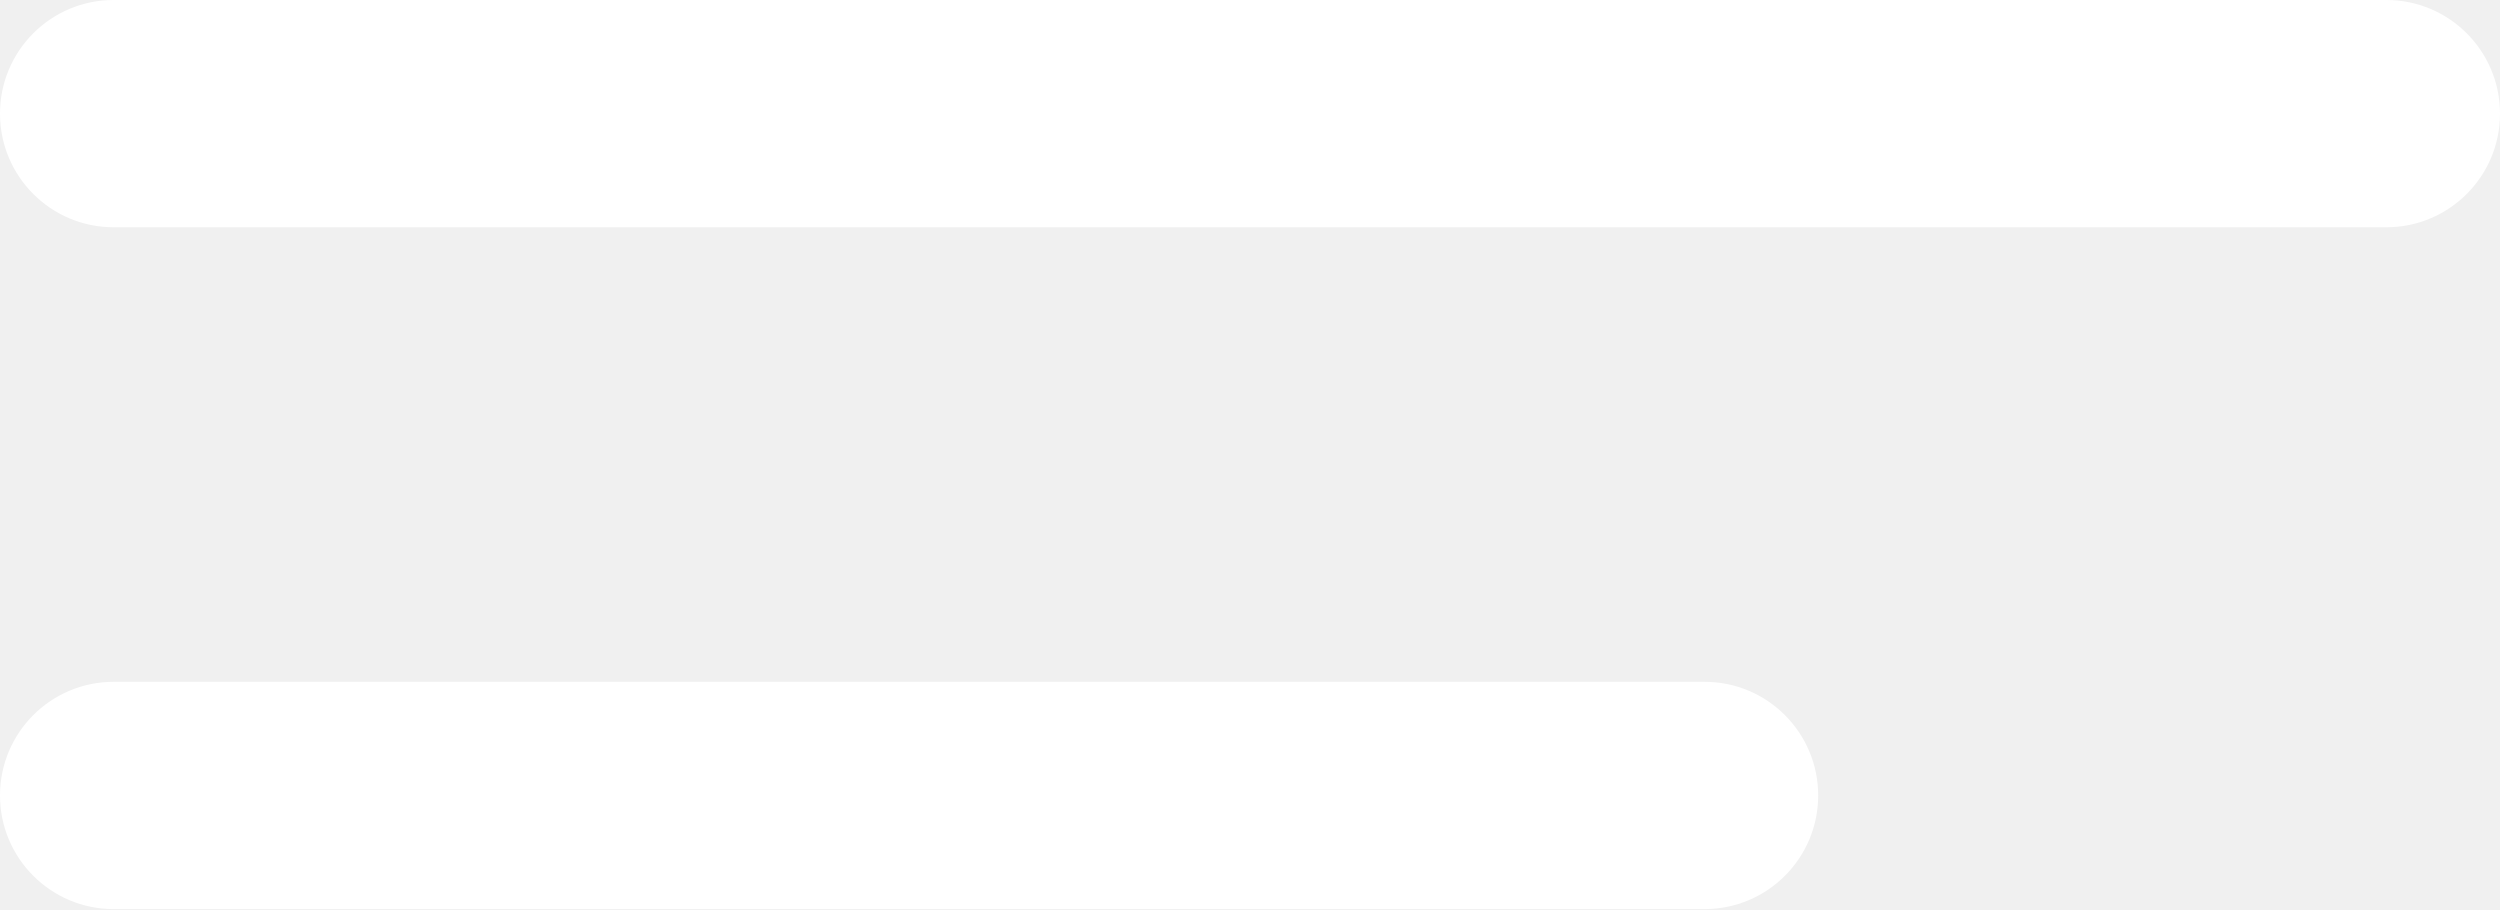
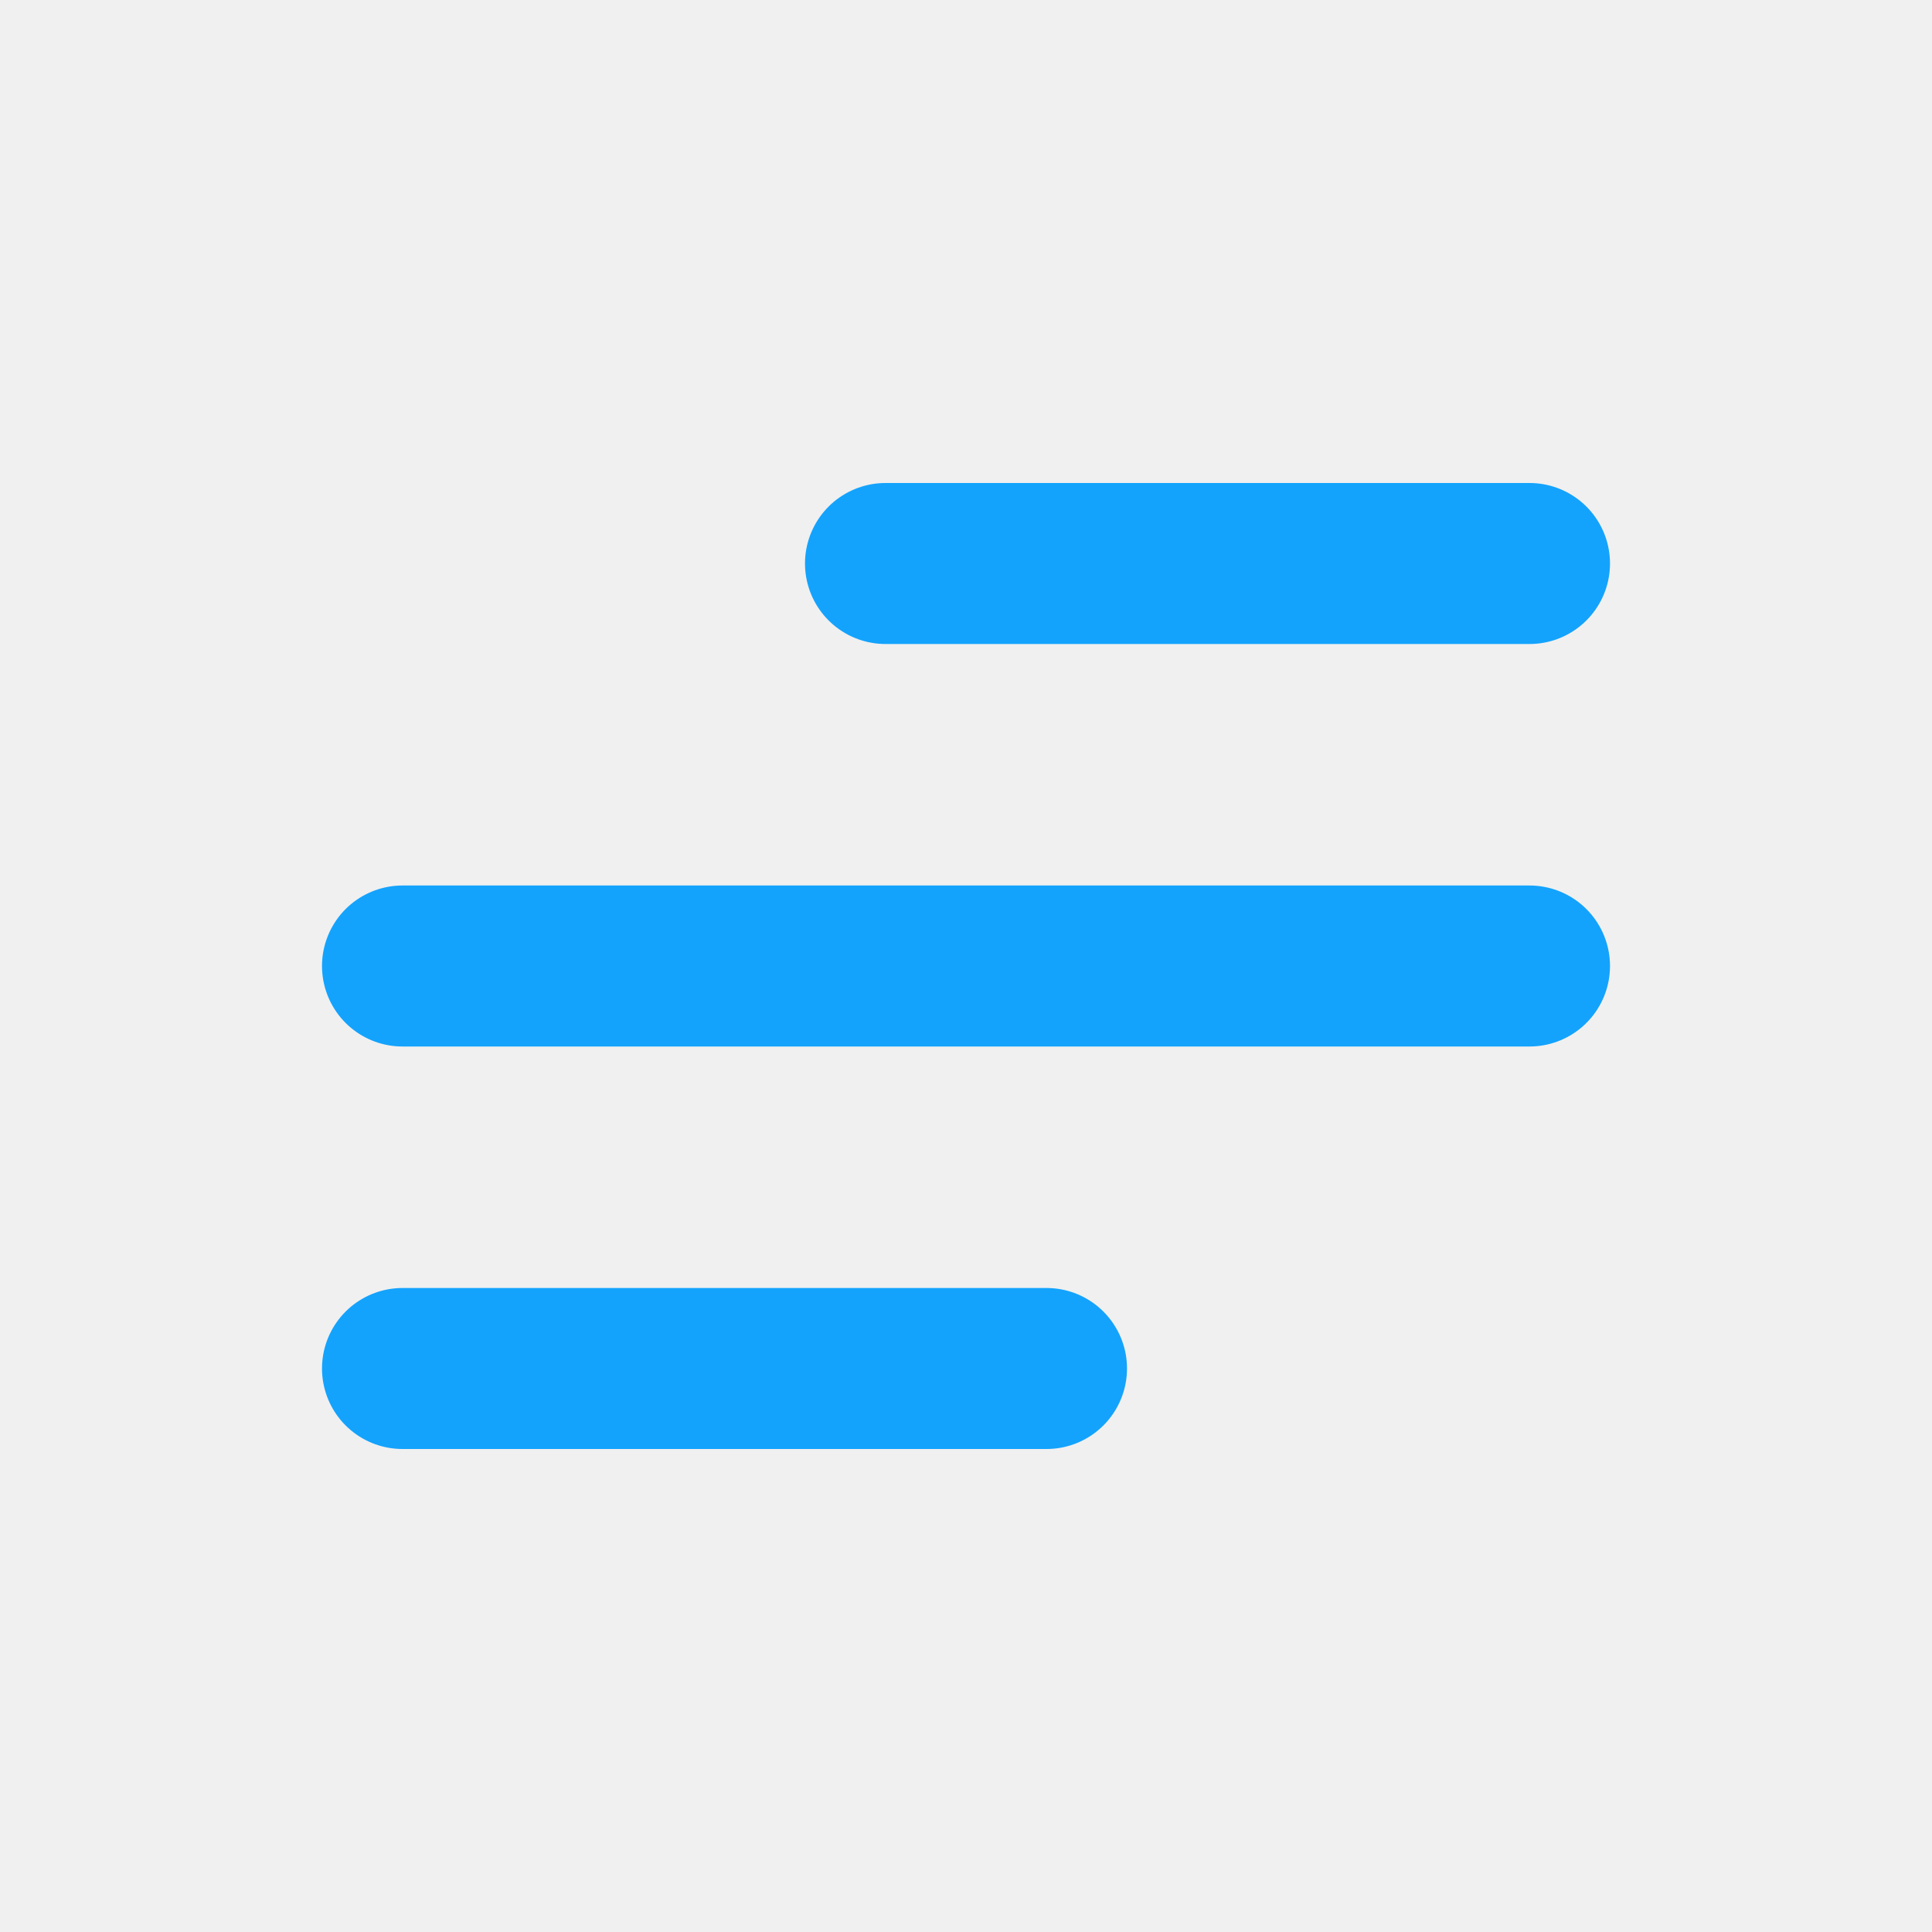
- <svg xmlns="http://www.w3.org/2000/svg" width="22" height="8" viewBox="0 0 22 8" fill="none">
-   <rect width="22" height="2" rx="1" fill="white" />
-   <rect y="6" width="16" height="2" rx="1" fill="white" />
+ <svg xmlns="http://www.w3.org/2000/svg" width="24" height="24" viewBox="0 0 24 24" fill="none">
+   <path d="M5 17L13 17M5 12H19M11 7L19 7" stroke="#13A3FD" stroke-width="2" stroke-linecap="round" stroke-linejoin="round" />
</svg>
